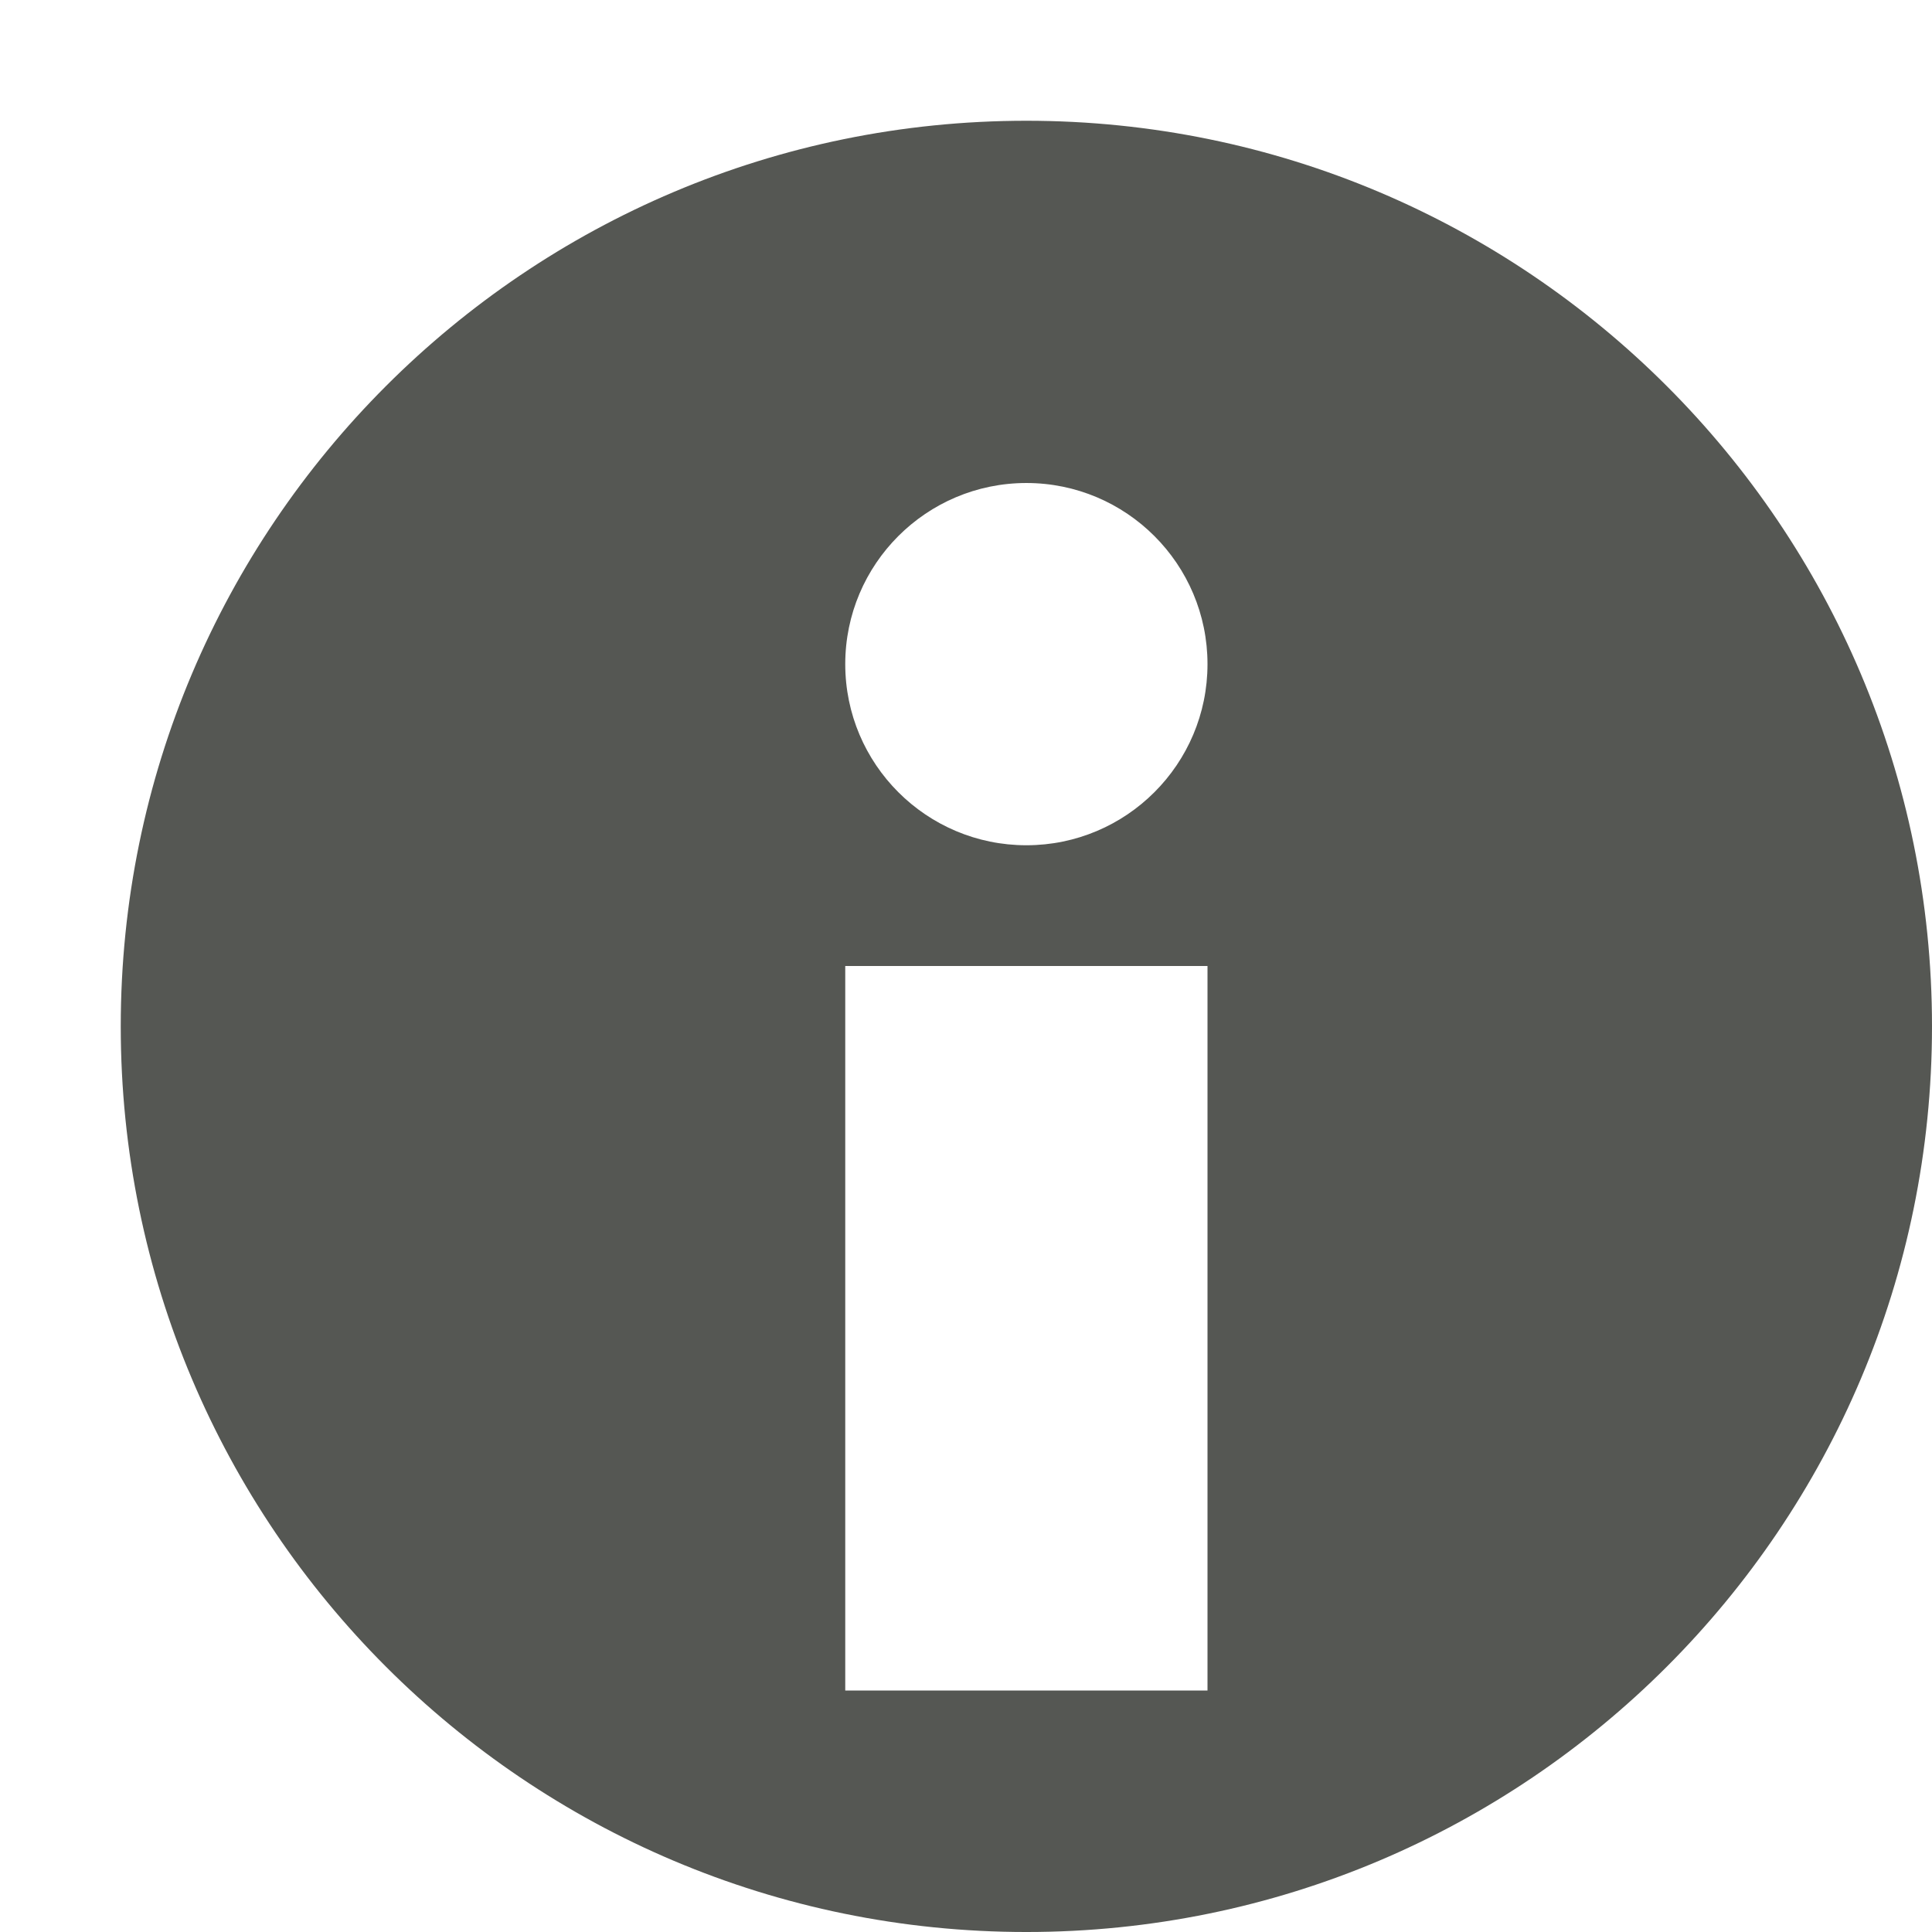
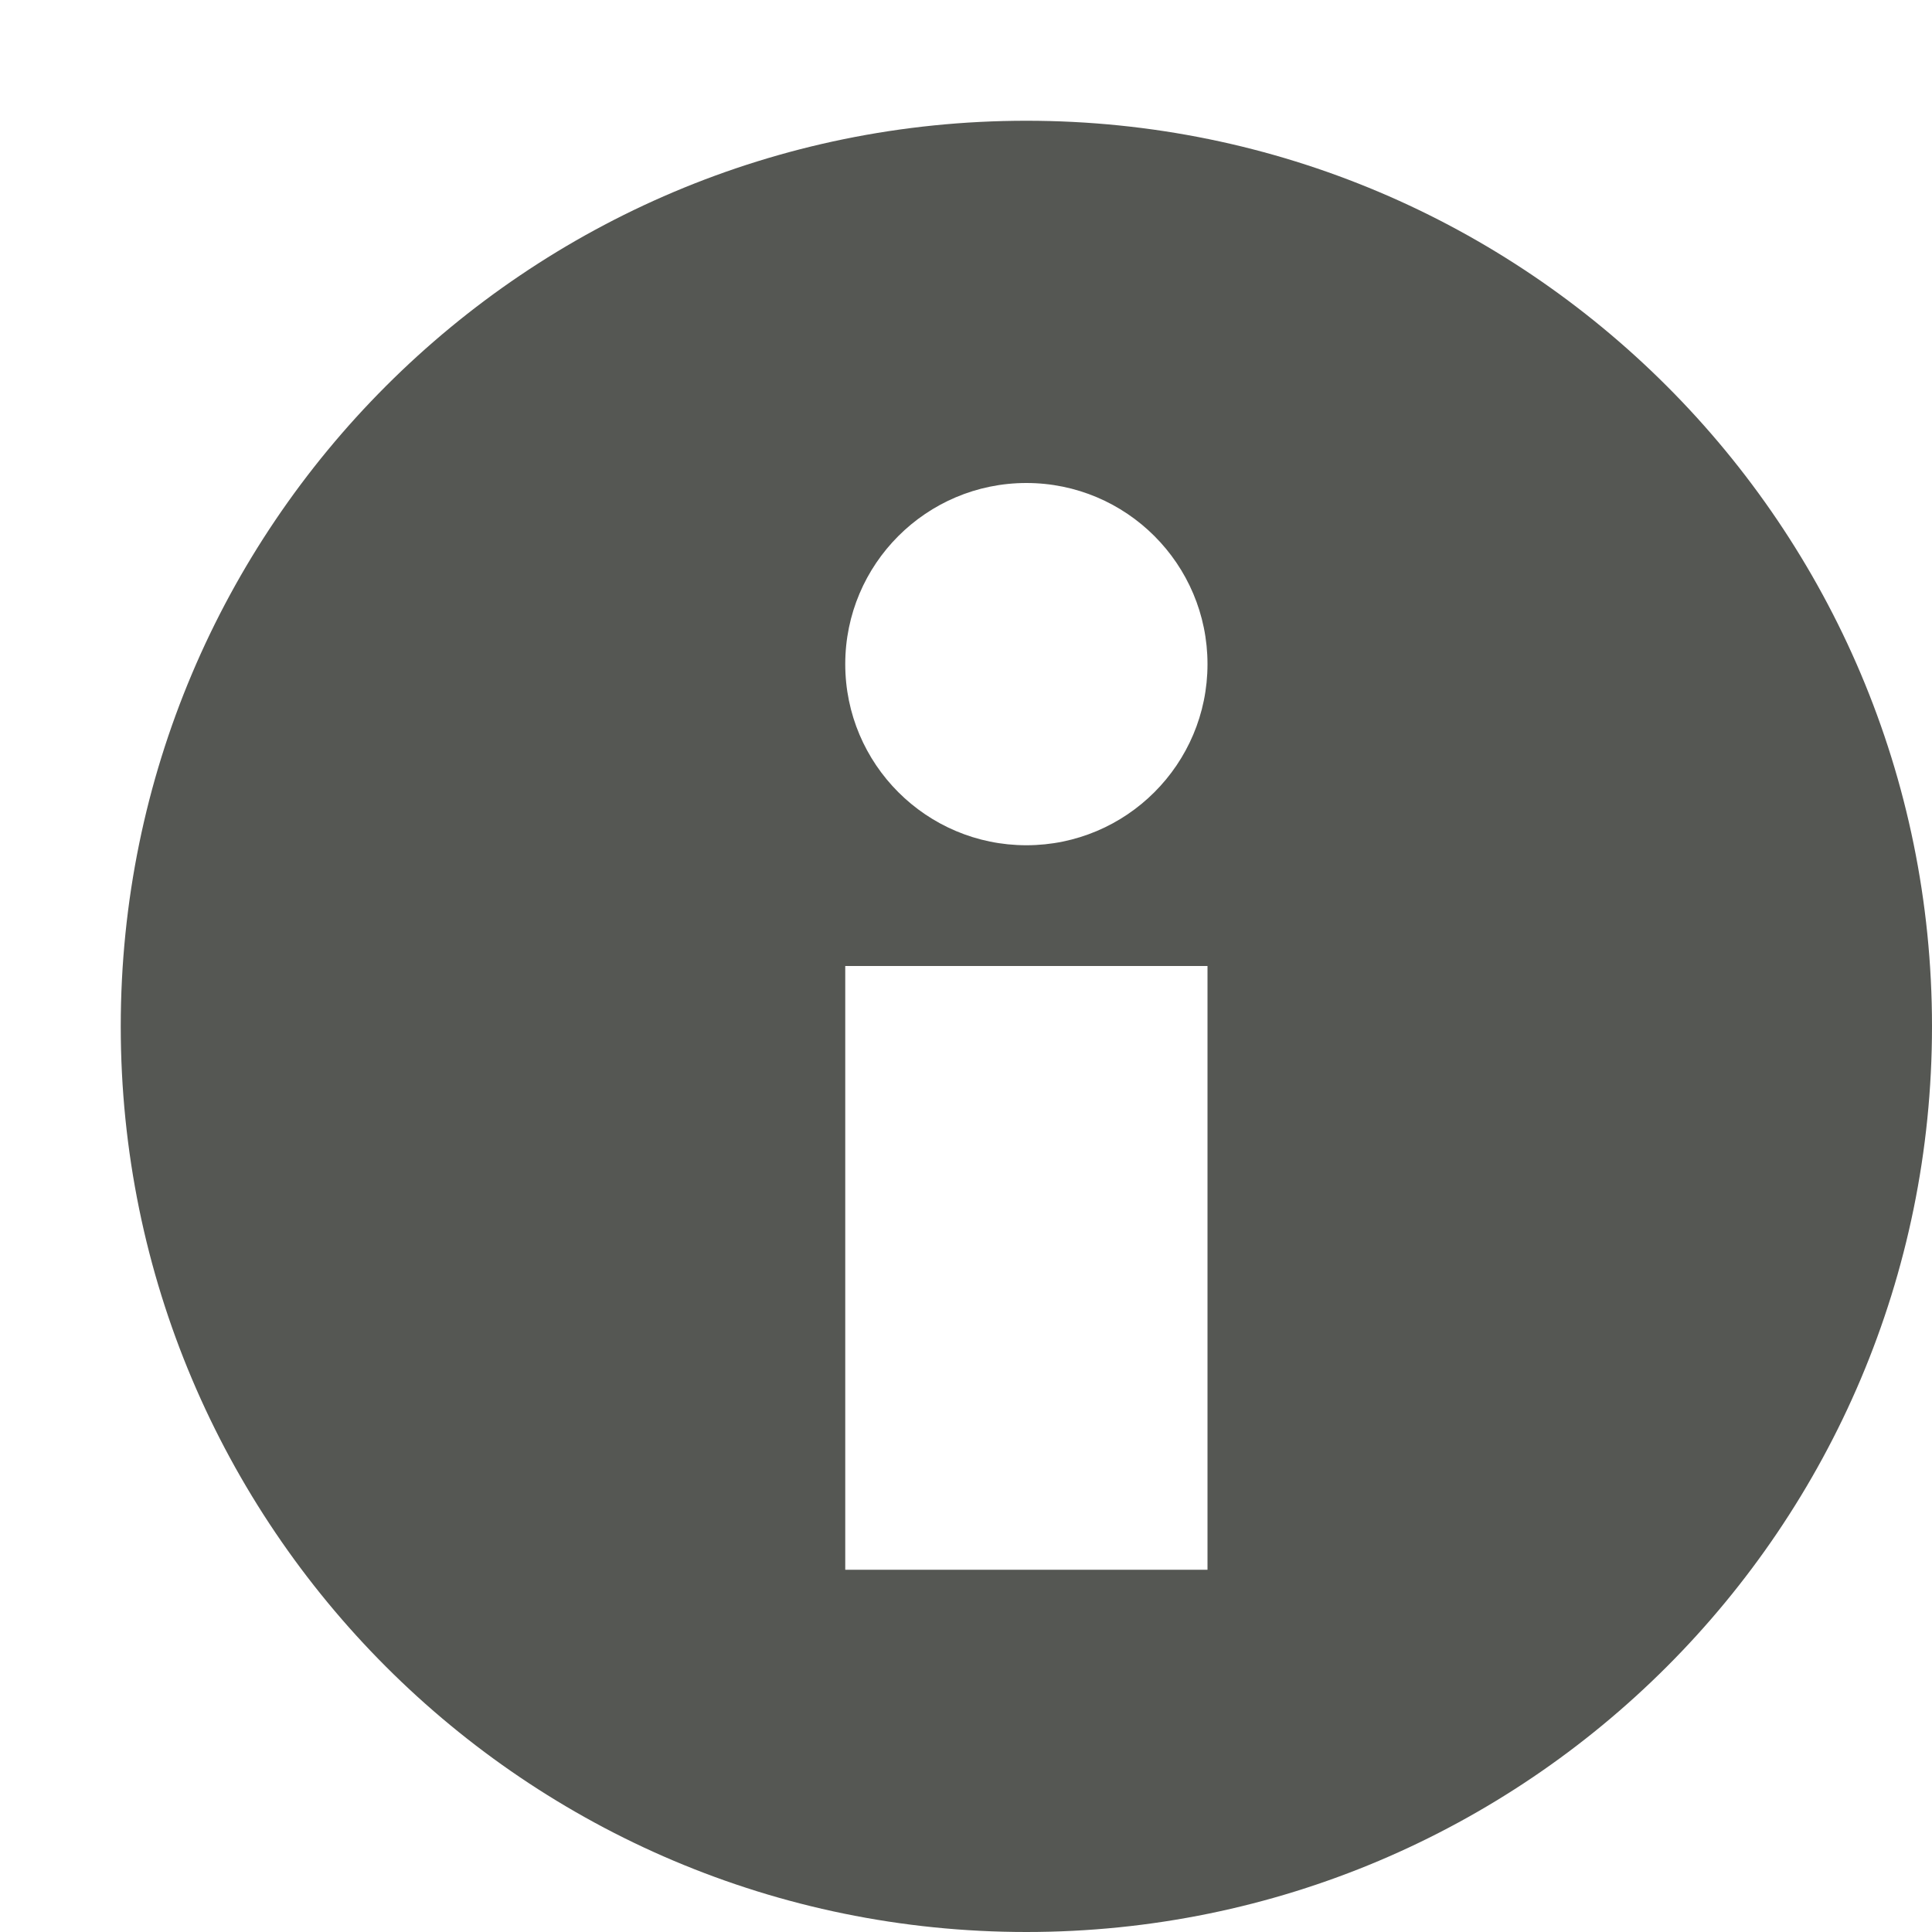
<svg xmlns="http://www.w3.org/2000/svg" width="16" height="16" id="svg3991" version="1.1">
  <defs id="defs3993" />
  <g id="layer1" transform="translate(0,-1036.362)">
-     <g transform="translate(-385,805.0001)" style="display:inline" id="g4776">
-       <rect y="231.362" x="385" height="16" width="16" id="rect7355" style="fill:none;stroke:none" />
-       <path id="path3999" d="m 393.5,232.362 c -4.142,0 -7.5,3.358 -7.5,7.5 0,4.142 3.358,7.5 7.5,7.5 4.142,0 7.5,-3.358 7.5,-7.5 0,-4.142 -3.358,-7.5 -7.5,-7.5 z m 0,3 c 0.828,0 1.5,0.672 1.5,1.5 0,0.828 -0.672,1.5 -1.5,1.5 -0.828,0 -1.5,-0.672 -1.5,-1.5 0,-0.828 0.672,-1.5 1.5,-1.5 z m -1.5,4 3,0 0,6 -3,0 0,-6 z" style="fill:#555753;stroke:none" />
-       <rect y="231.362" x="385" height="16" width="16" id="rect4006" style="fill:none;stroke:none" />
+     <g id="g3018">
+       <rect y="1036.362" x="0" height="16" width="16" id="rect7355" style="fill:none;stroke:none" />
+       <path id="path3999" transform="translate(0,1036.362)" d="M 8.5 1 C 4.358 1 1 4.358 1 8.5 C 1 12.642 4.358 16 8.5 16 C 12.642 16 16 12.642 16 8.5 C 16 4.358 12.642 1 8.5 1 z M 8.5 4 C 9.328 4 10 4.672 10 5.5 C 10 6.328 9.328 7 8.5 7 C 7.672 7 7 6.328 7 5.5 C 7 4.672 7.672 4 8.5 4 z M 7 8 L 10 8 L 10 13 L 7 13 L 7 8 z " style="fill:#555753;stroke:none" />
+       <rect y="1036.362" x="0" height="16" width="16" id="rect4006" style="fill:none;stroke:none" />
    </g>
  </g>
</svg>
